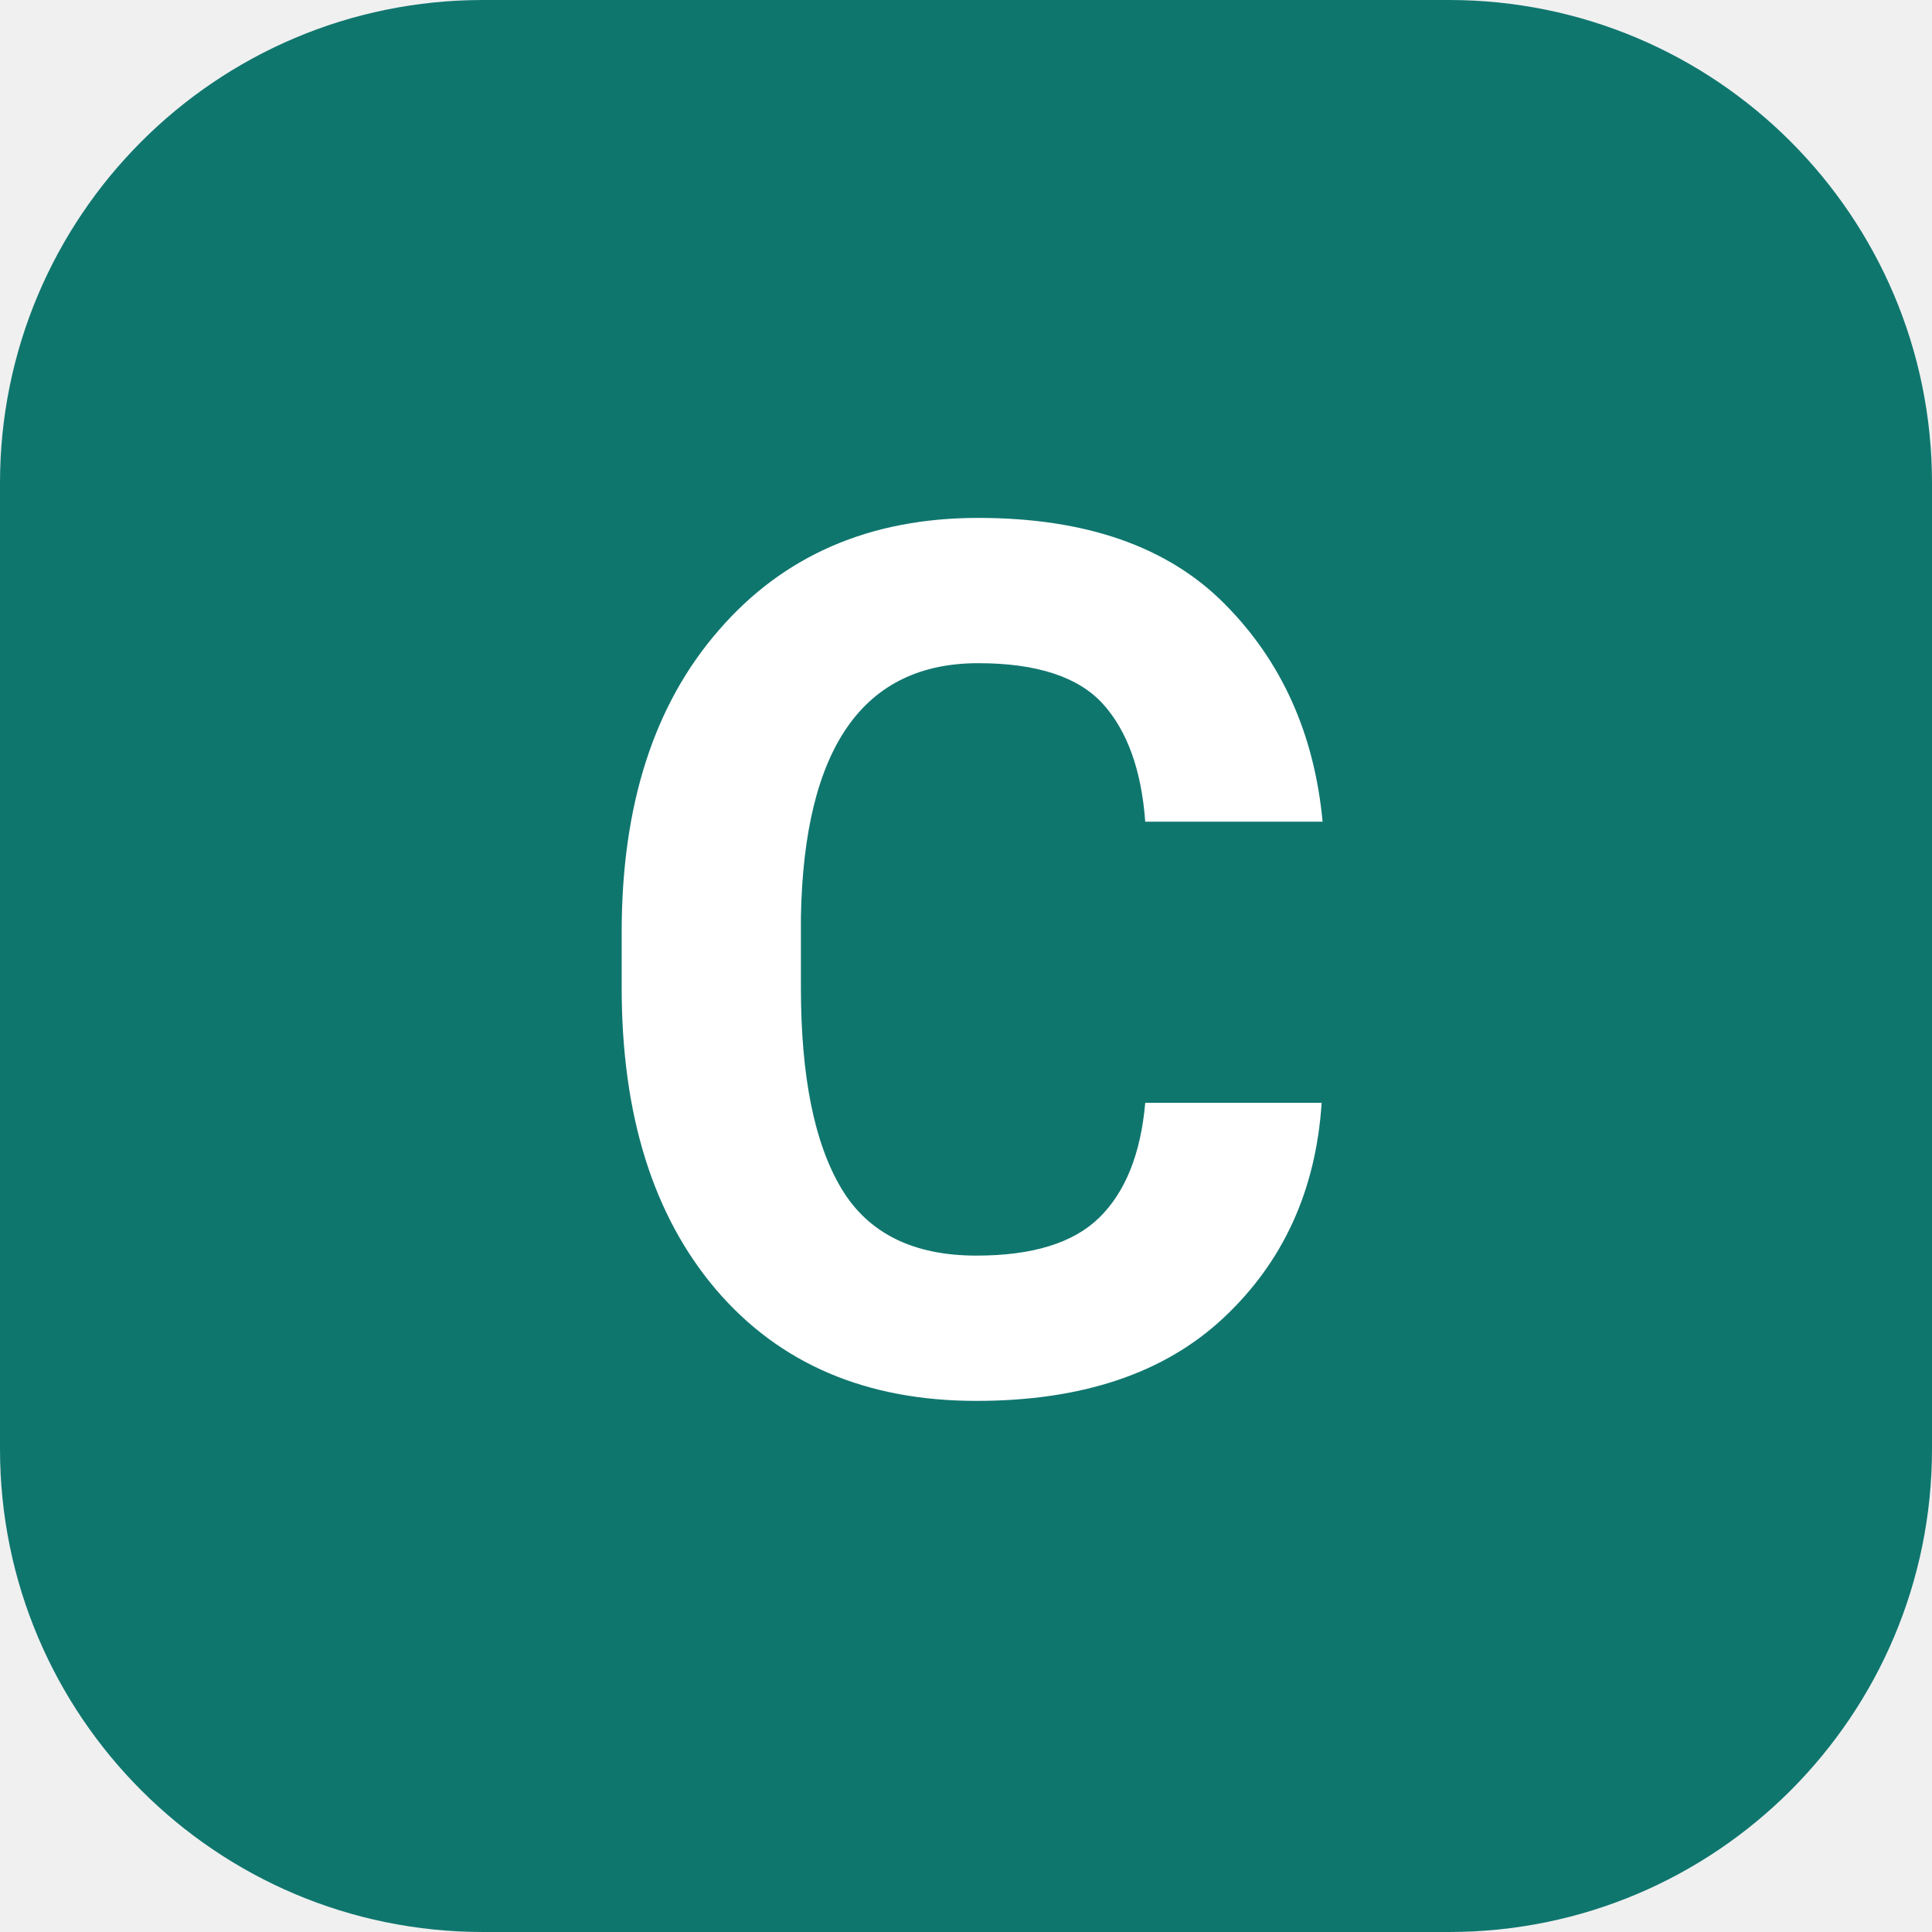
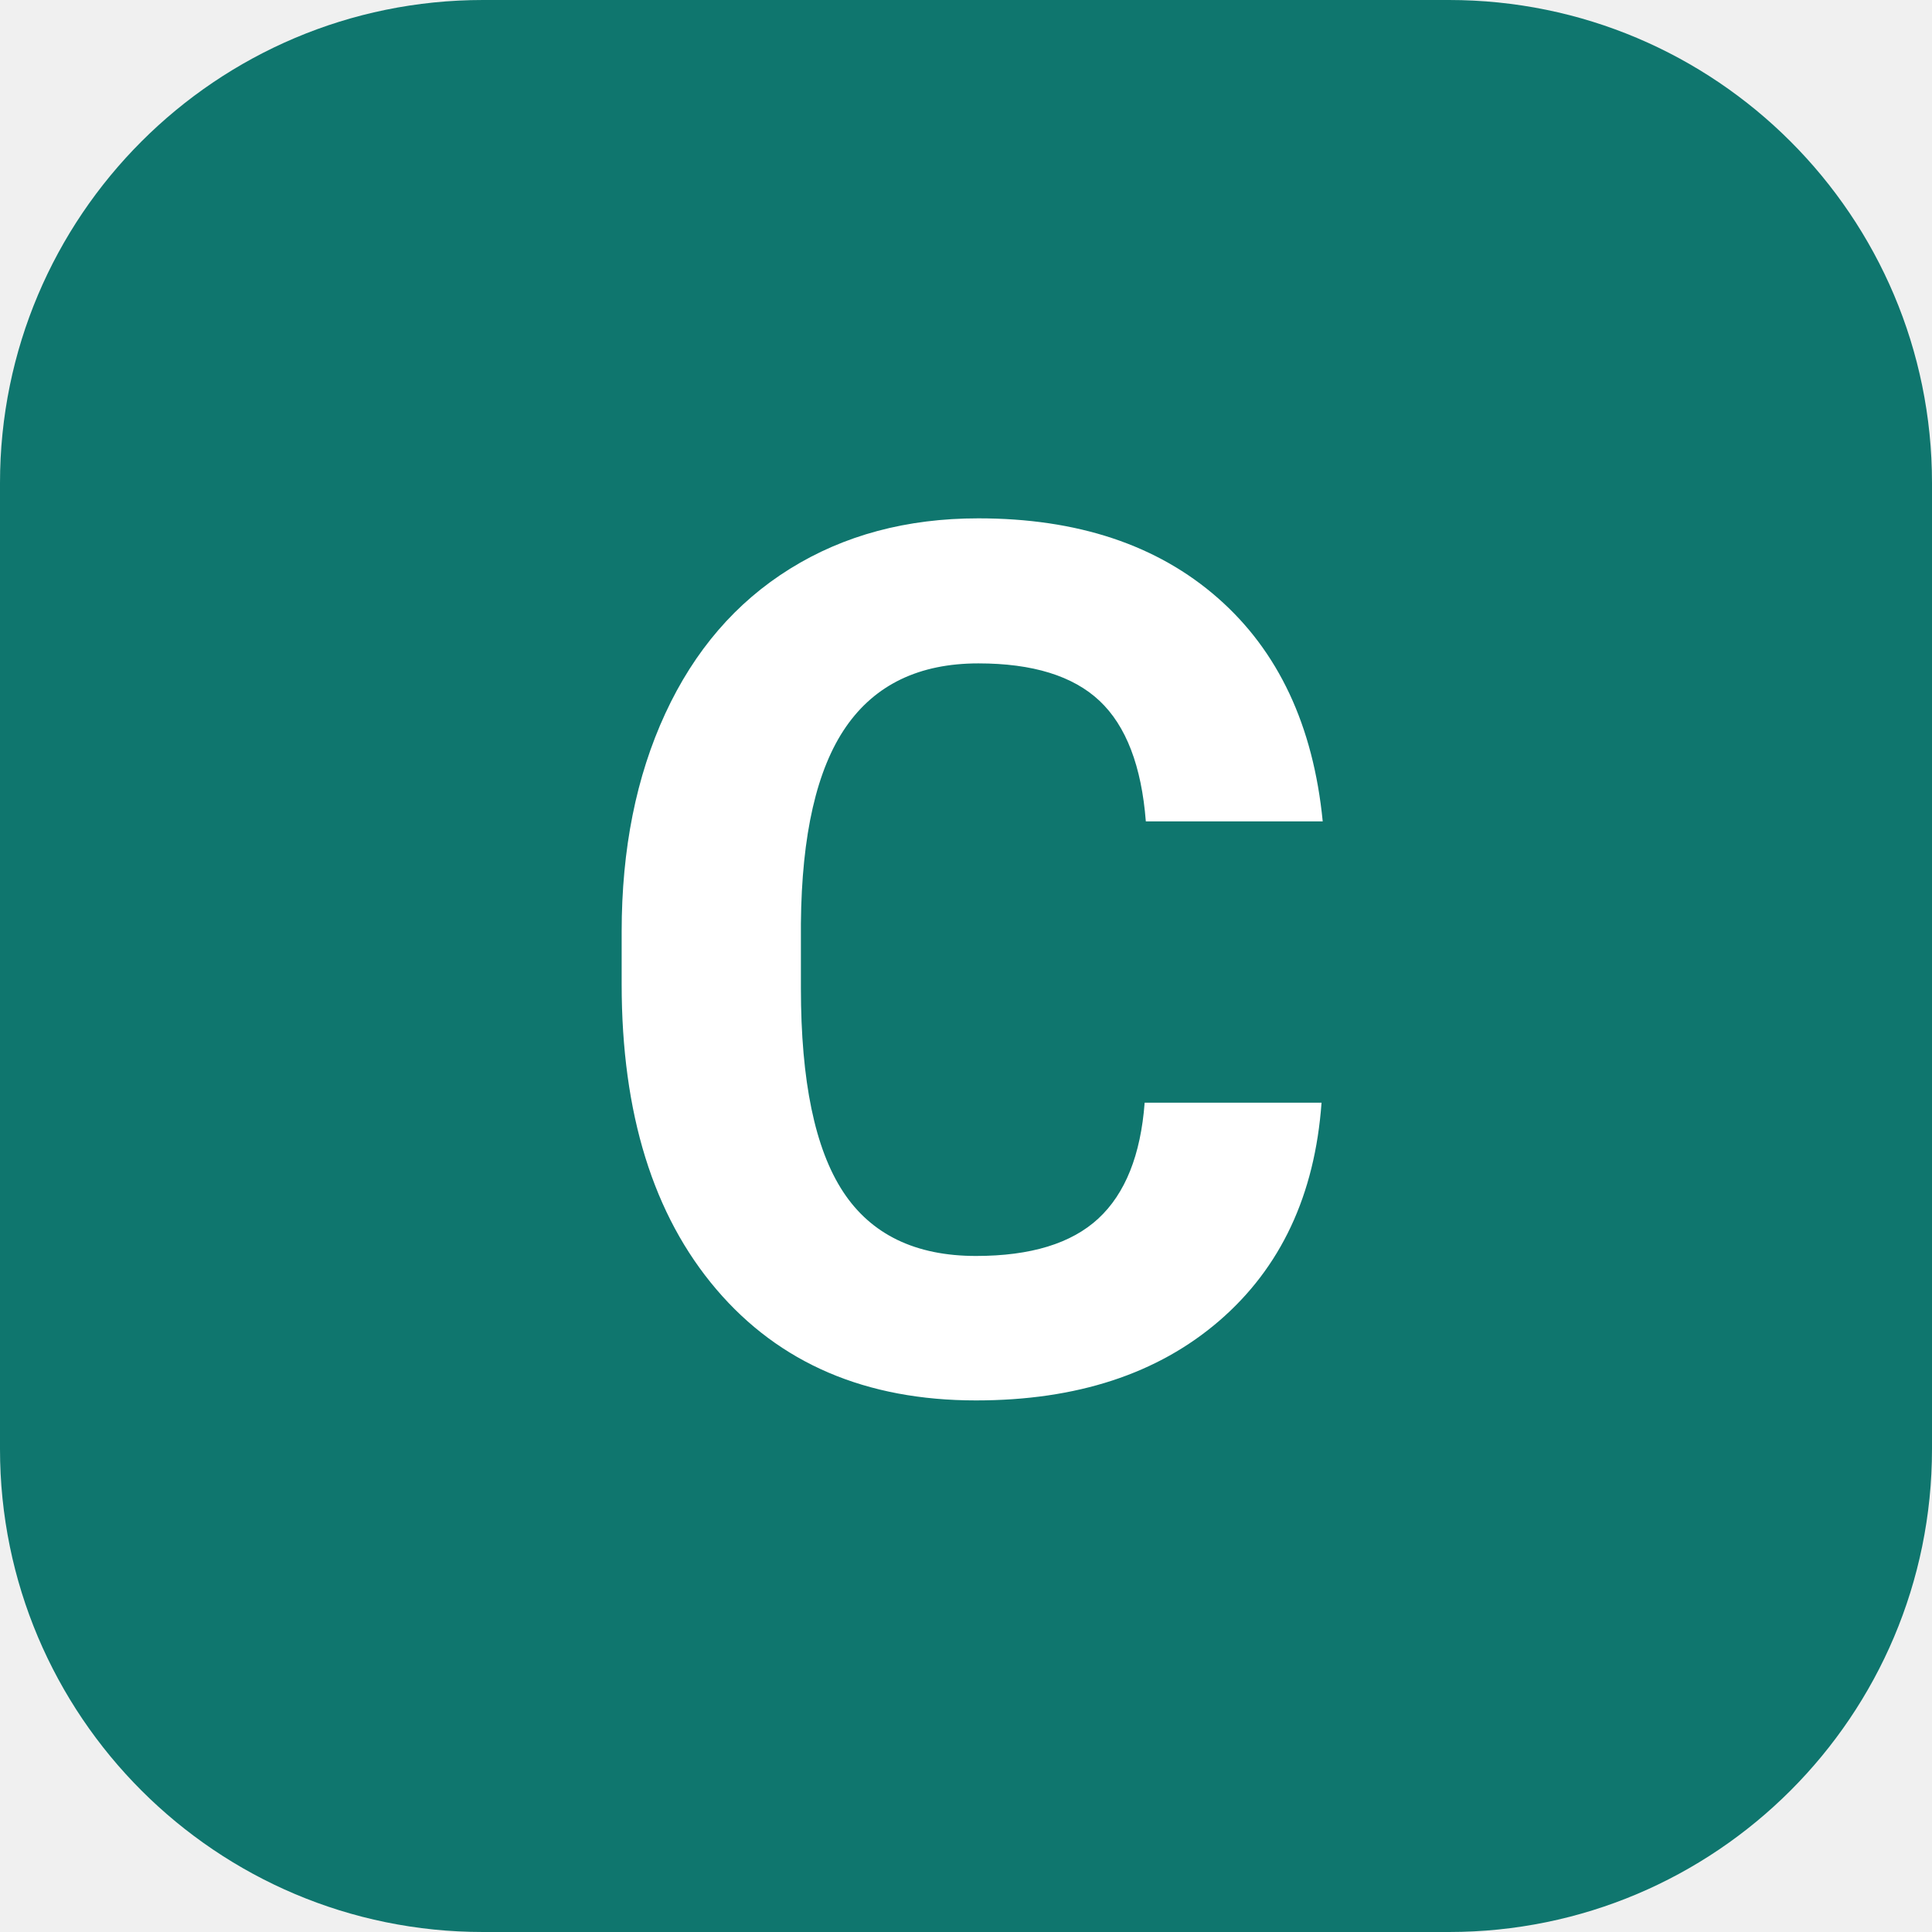
<svg xmlns="http://www.w3.org/2000/svg" viewBox="0 0 32 32">
  <rect width="32" height="32" rx="8" fill="#0f766e" />
-   <text x="16" y="23" text-anchor="middle" font-family="Roboto, Arial, Helvetica, sans-serif" font-size="20" font-weight="700" fill="#ffffff">C</text>
+   <g transform="translate(16 23) scale(0.009766 -0.009766) translate(-670.00 0)">
+     <path fill="#ffffff" d="M1273 485Q1256 250 1099.5 115.0Q943 -20 687 -20Q407 -20 246.5 168.5Q86 357 86 686V775Q86 985 160.0 1145.0Q234 1305 371.5 1390.5Q509 1476 691 1476Q943 1476 1097.0 1341.0Q1251 1206 1275 962H975Q964 1103 896.5 1166.5Q829 1230 691 1230Q541 1230 466.5 1122.5Q392 1015 390 789V679Q390 443 461.5 334.0Q533 225 687 225Q826 225 894.5 288.5Q963 352 973 485Z" />
+   </g>
</svg>
